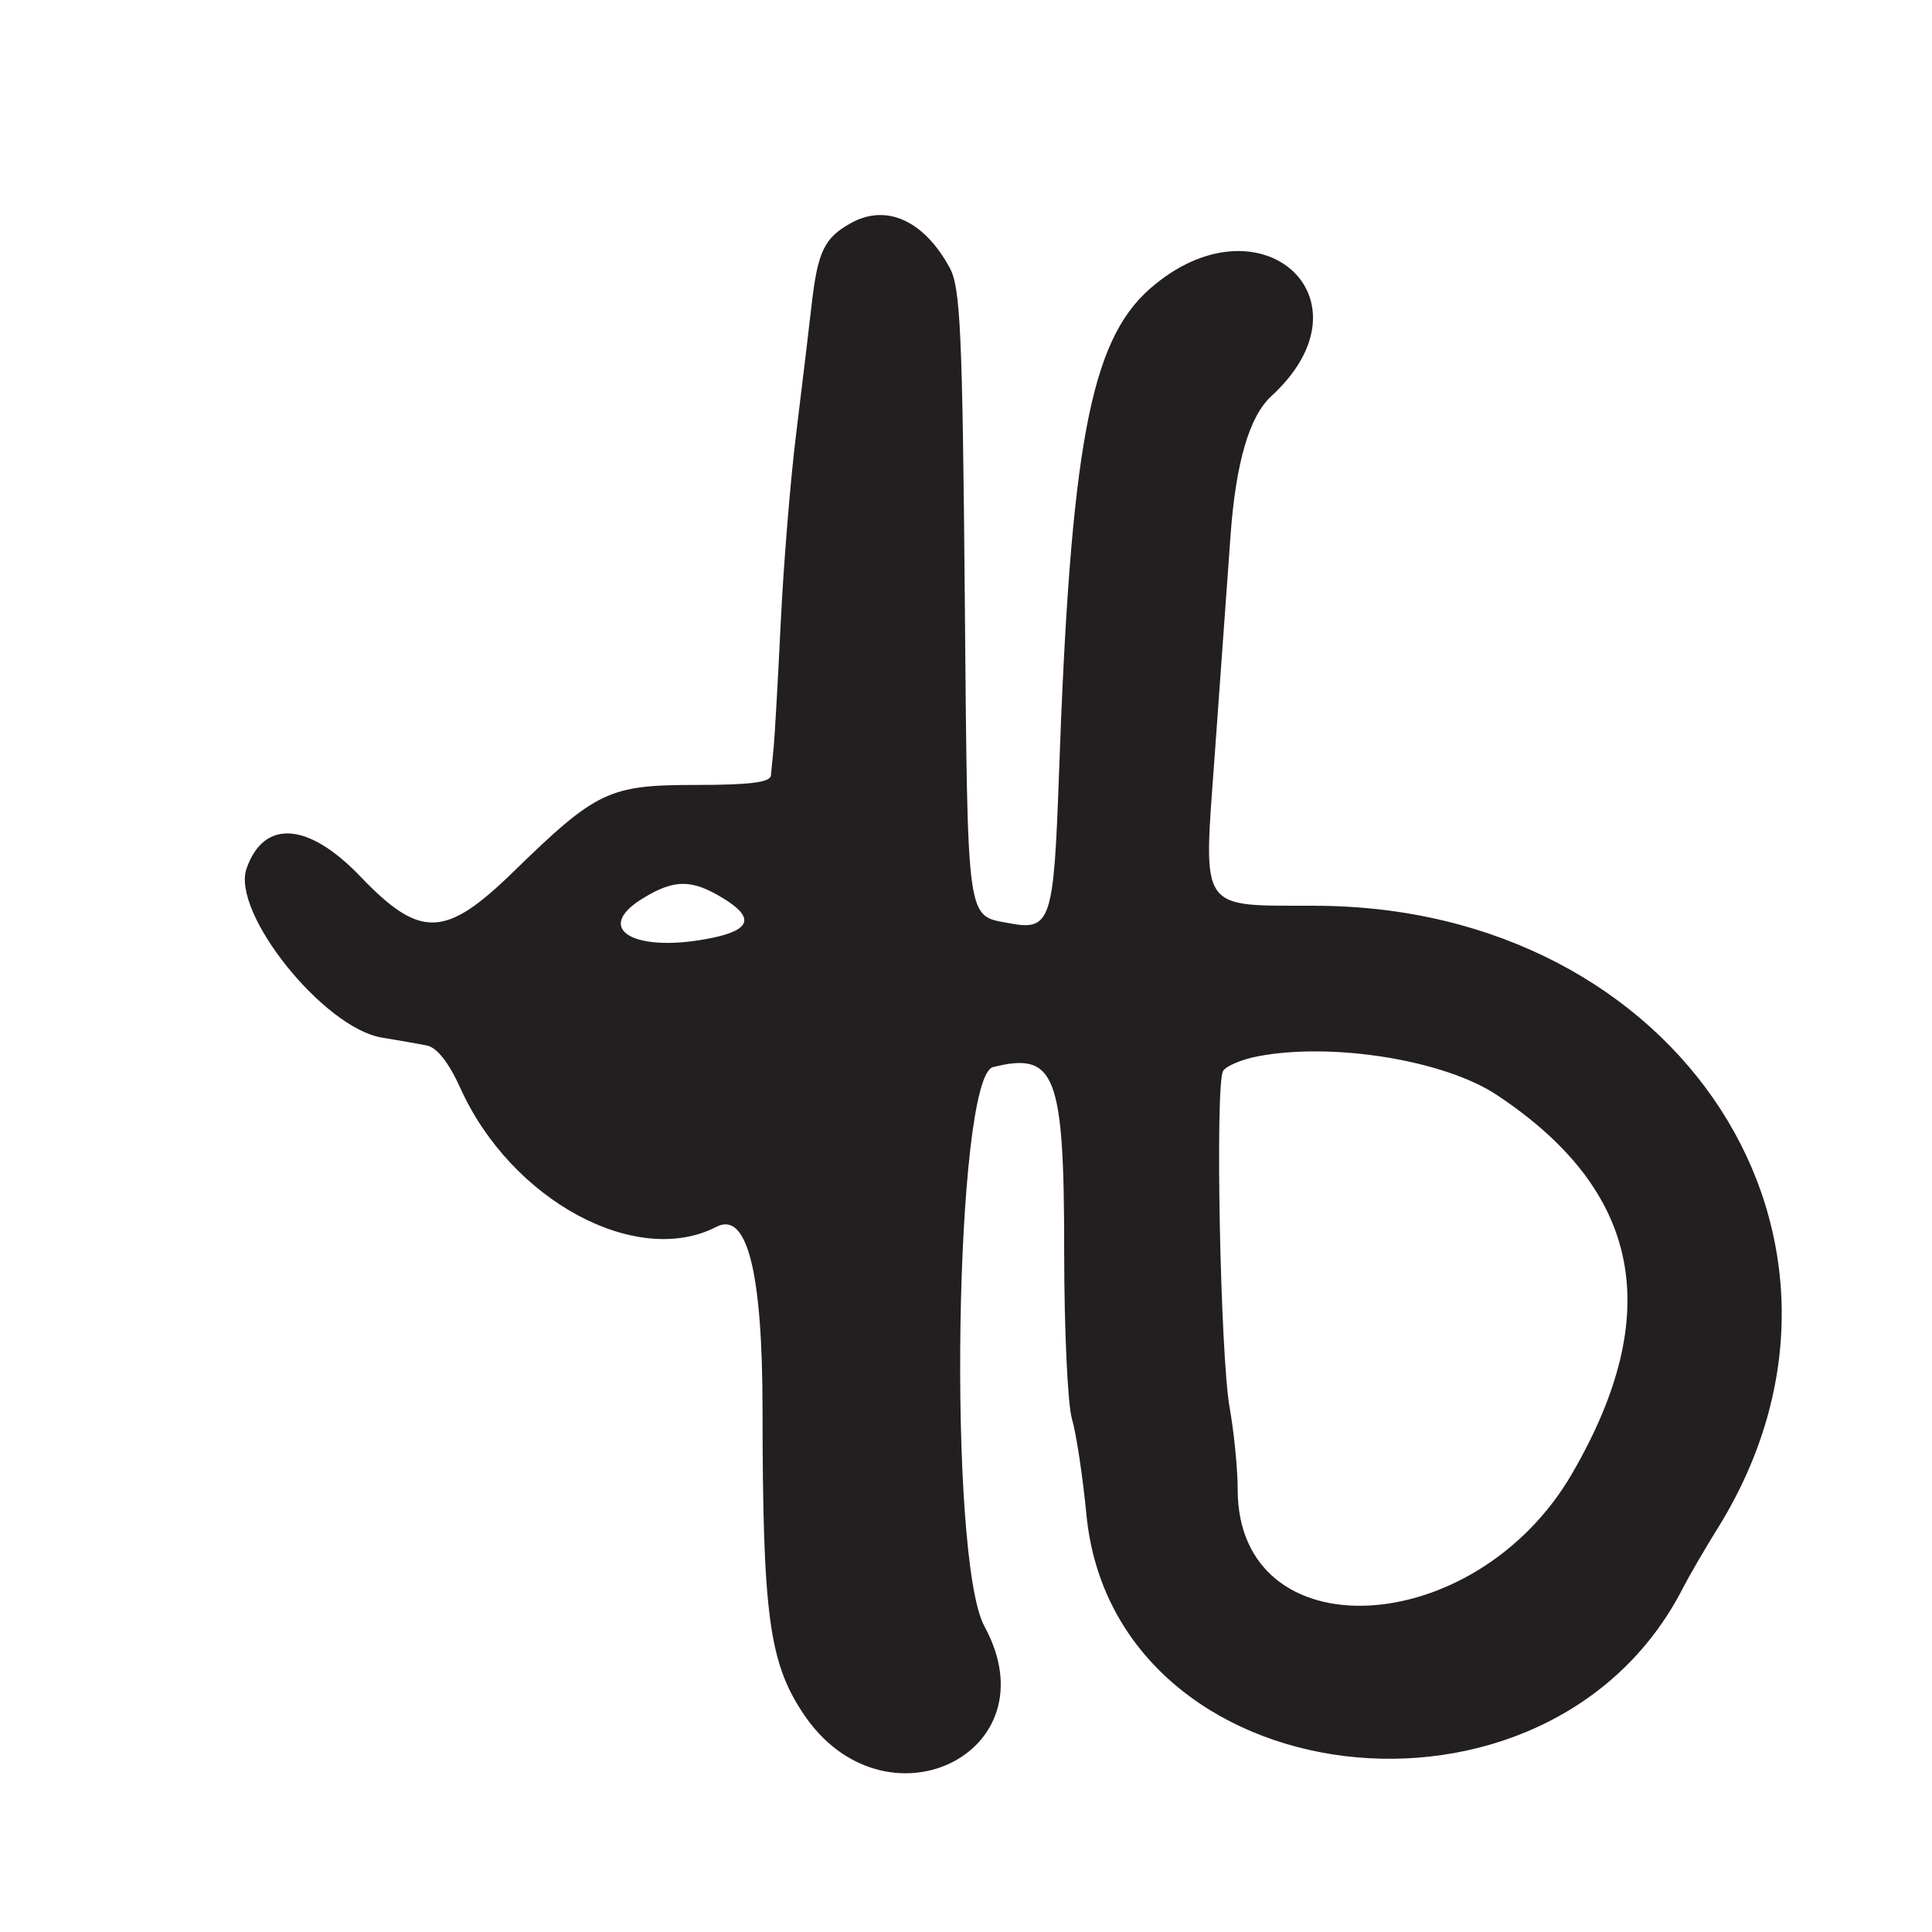
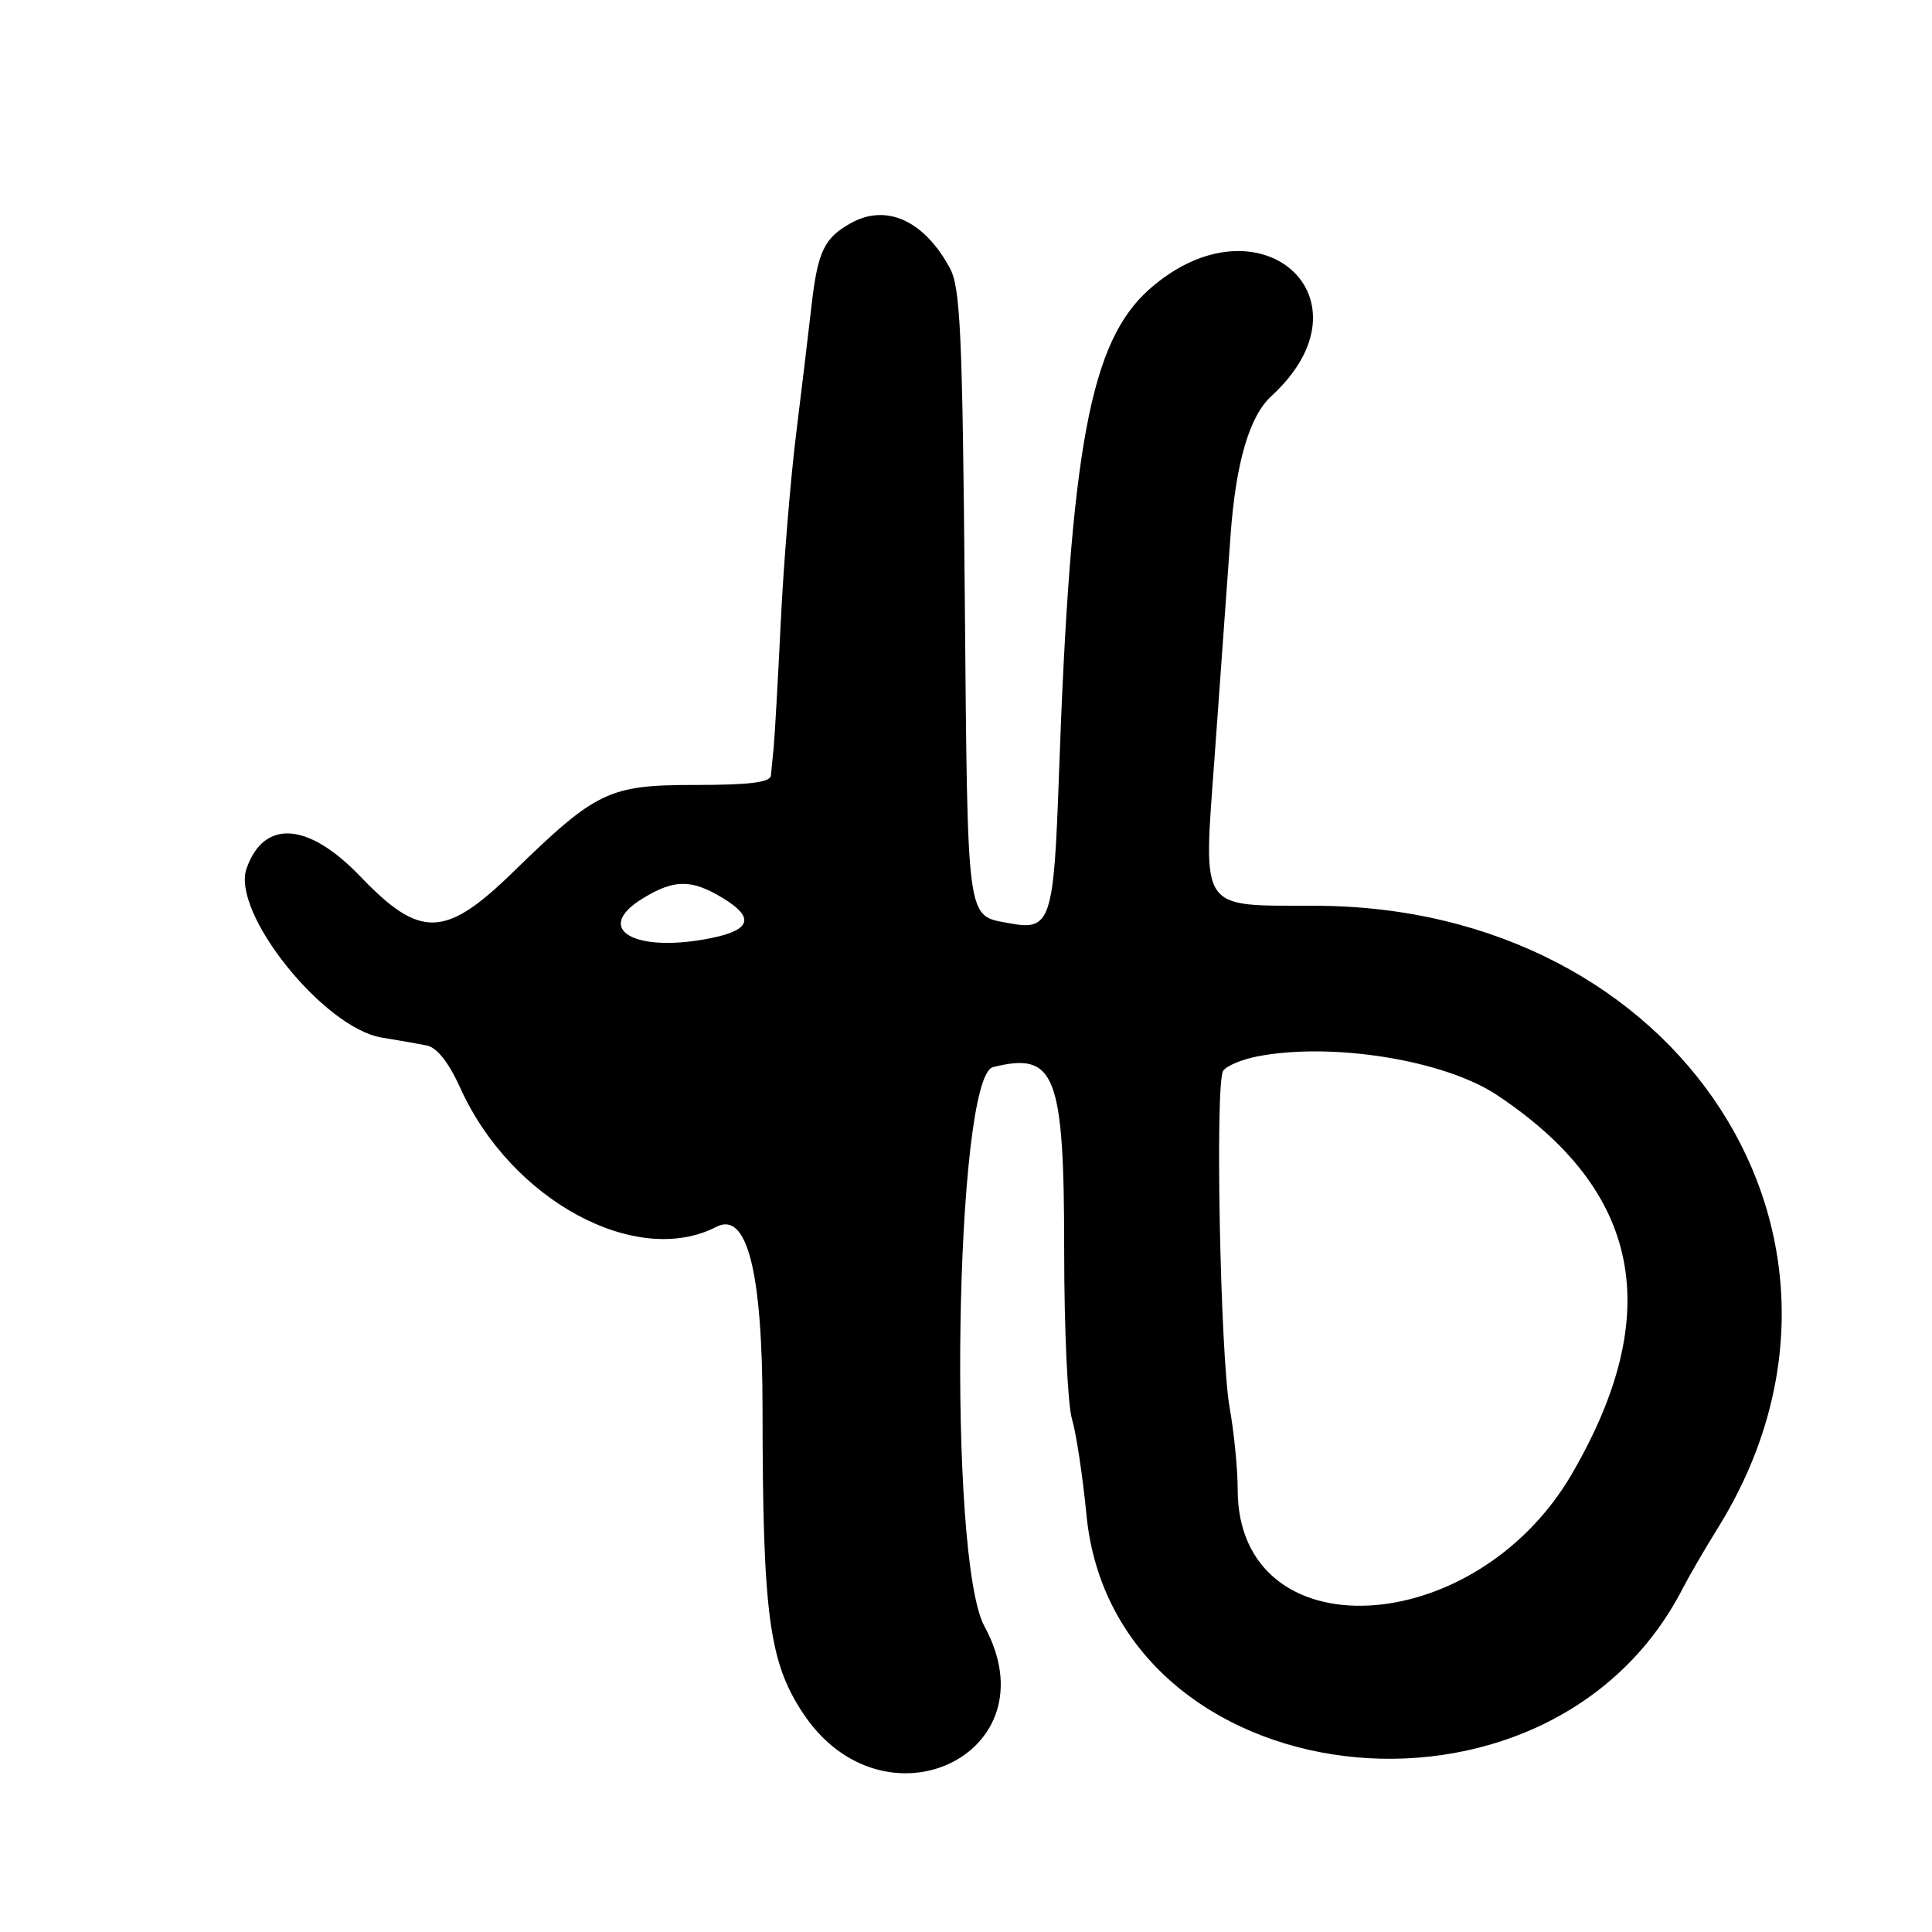
<svg xmlns="http://www.w3.org/2000/svg" id="Layer_1" data-name="Layer 1" viewBox="0 0 256 256">
-   <defs>
-     <style>
-       .cls-1 {
-         fill: #231f20;
-       }
-     </style>
-   </defs>
-   <path class="cls-1" d="M174.23,120.01c-15.46-.02-14.79.96-13.3-19.58.59-8.21,1.55-21.45,2.12-29.43q1.04-14.5,5.4-18.5c14.14-12.97-1.63-26.93-16.09-14.23-7.9,6.94-10.51,20.92-12.05,64.57-.68,19.28-1.1,20.53-6.58,19.49-5.73-1.08-5.5.61-5.89-43.12-.31-35.26-.58-41.11-1.99-43.71-3.4-6.27-8.38-8.54-13.06-5.96-3.58,1.97-4.44,3.76-5.26,10.97-.38,3.3-1.29,10.95-2.04,17-.75,6.05-1.67,17.3-2.04,25s-.8,15.12-.93,16.5c-.14,1.38-.3,3.06-.37,3.75-.09.91-2.83,1.25-9.99,1.25-11.48,0-13.12.78-24.14,11.51-9.04,8.81-12.34,8.9-20.31.58-6.88-7.17-12.74-7.57-15.04-1.02-2.05,5.83,10.22,21.16,17.95,22.41,2.15.35,4.83.82,5.96,1.05,1.33.27,2.89,2.26,4.43,5.66,6.71,14.85,23.32,23.84,33.92,18.36q6.1-3.16,6.11,24.17c.02,27.15.86,33.47,5.35,40.26,10.71,16.18,33.26,5.41,24.06-11.48-4.92-9.03-3.94-72.83,1.13-74.11,8.28-2.08,9.43.91,9.43,24.43,0,10.28.46,20.26,1.03,22.19.57,1.92,1.43,7.64,1.92,12.7,3.64,37.47,61.22,44.54,79.04,9.7.82-1.6,2.89-5.16,4.6-7.91,23.73-38.14-4.92-82.43-53.36-82.49ZM94.43,124.26c-10.26,2.14-16.01-1.11-9.24-5.23,4.18-2.55,6.46-2.55,10.64,0,4.13,2.52,3.69,4.16-1.4,5.23ZM208.31,195.26c-12.91,22.21-44.29,23.71-44.31,2.12,0-2.69-.48-7.58-1.07-10.88-1.24-7.01-1.94-42.86-.86-44.6.4-.65,2.46-1.52,4.58-1.93,9.85-1.9,24.69.49,31.66,5.1,19.14,12.68,22.37,28.9,10,50.18Z" />
+   <path d="M174.23,120.01c-15.46-.02-14.79.96-13.3-19.58.59-8.21,1.55-21.45,2.12-29.43q1.04-14.5,5.4-18.5c14.14-12.97-1.63-26.93-16.09-14.23-7.9,6.94-10.51,20.92-12.05,64.57-.68,19.28-1.1,20.53-6.58,19.49-5.73-1.08-5.5.61-5.89-43.12-.31-35.26-.58-41.11-1.99-43.71-3.4-6.27-8.38-8.54-13.06-5.96-3.58,1.97-4.44,3.76-5.26,10.97-.38,3.3-1.29,10.95-2.04,17-.75,6.05-1.67,17.3-2.04,25s-.8,15.12-.93,16.5c-.14,1.38-.3,3.06-.37,3.75-.09.91-2.83,1.25-9.99,1.25-11.48,0-13.12.78-24.14,11.51-9.04,8.81-12.34,8.9-20.31.58-6.88-7.17-12.74-7.57-15.04-1.02-2.05,5.83,10.22,21.16,17.95,22.41,2.15.35,4.83.82,5.96,1.05,1.33.27,2.89,2.26,4.43,5.66,6.71,14.85,23.32,23.84,33.92,18.36q6.1-3.16,6.11,24.17c.02,27.15.86,33.47,5.35,40.26,10.71,16.18,33.26,5.41,24.06-11.48-4.92-9.03-3.94-72.83,1.13-74.11,8.28-2.08,9.43.91,9.43,24.43,0,10.28.46,20.26,1.03,22.19.57,1.92,1.43,7.64,1.92,12.7,3.64,37.47,61.22,44.54,79.04,9.7.82-1.6,2.89-5.16,4.6-7.91,23.73-38.14-4.92-82.43-53.36-82.49ZM94.43,124.26c-10.26,2.14-16.01-1.11-9.24-5.23,4.18-2.55,6.46-2.55,10.64,0,4.13,2.52,3.69,4.16-1.4,5.23ZM208.31,195.26c-12.91,22.21-44.29,23.71-44.31,2.12,0-2.69-.48-7.58-1.07-10.88-1.24-7.01-1.94-42.86-.86-44.6.4-.65,2.46-1.52,4.58-1.93,9.85-1.9,24.69.49,31.66,5.1,19.14,12.68,22.37,28.9,10,50.18Z" />
</svg>
